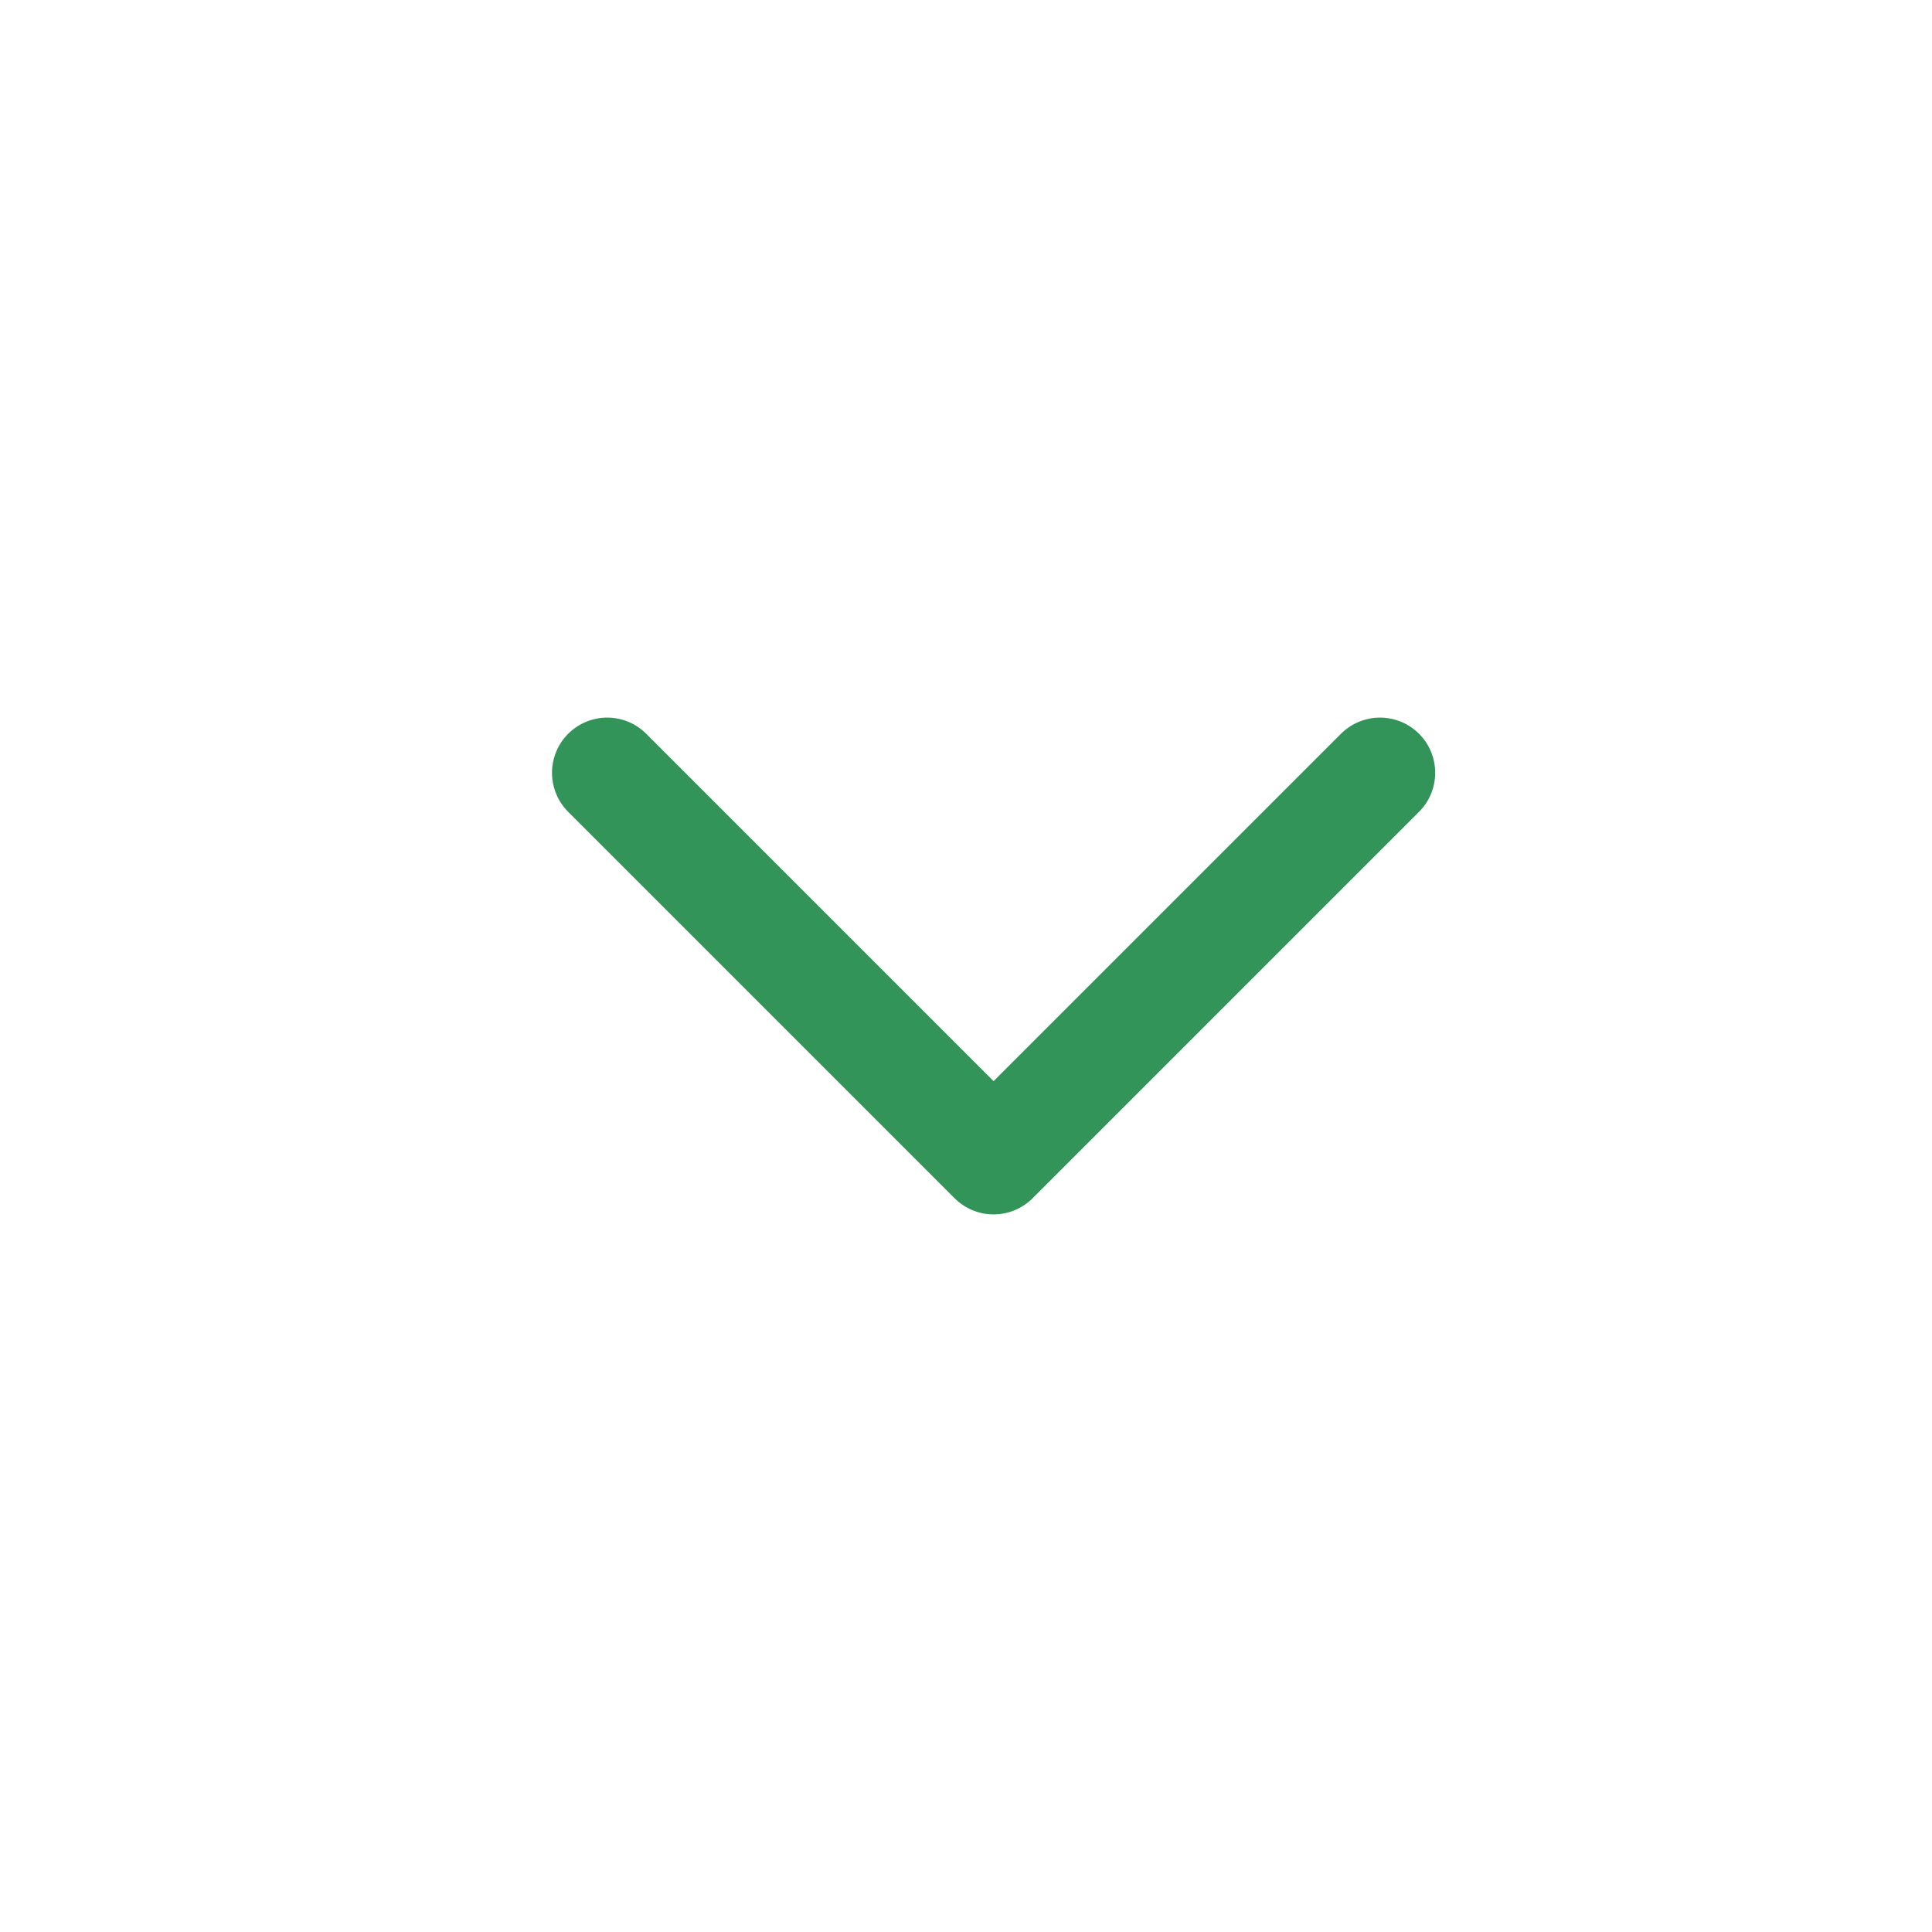
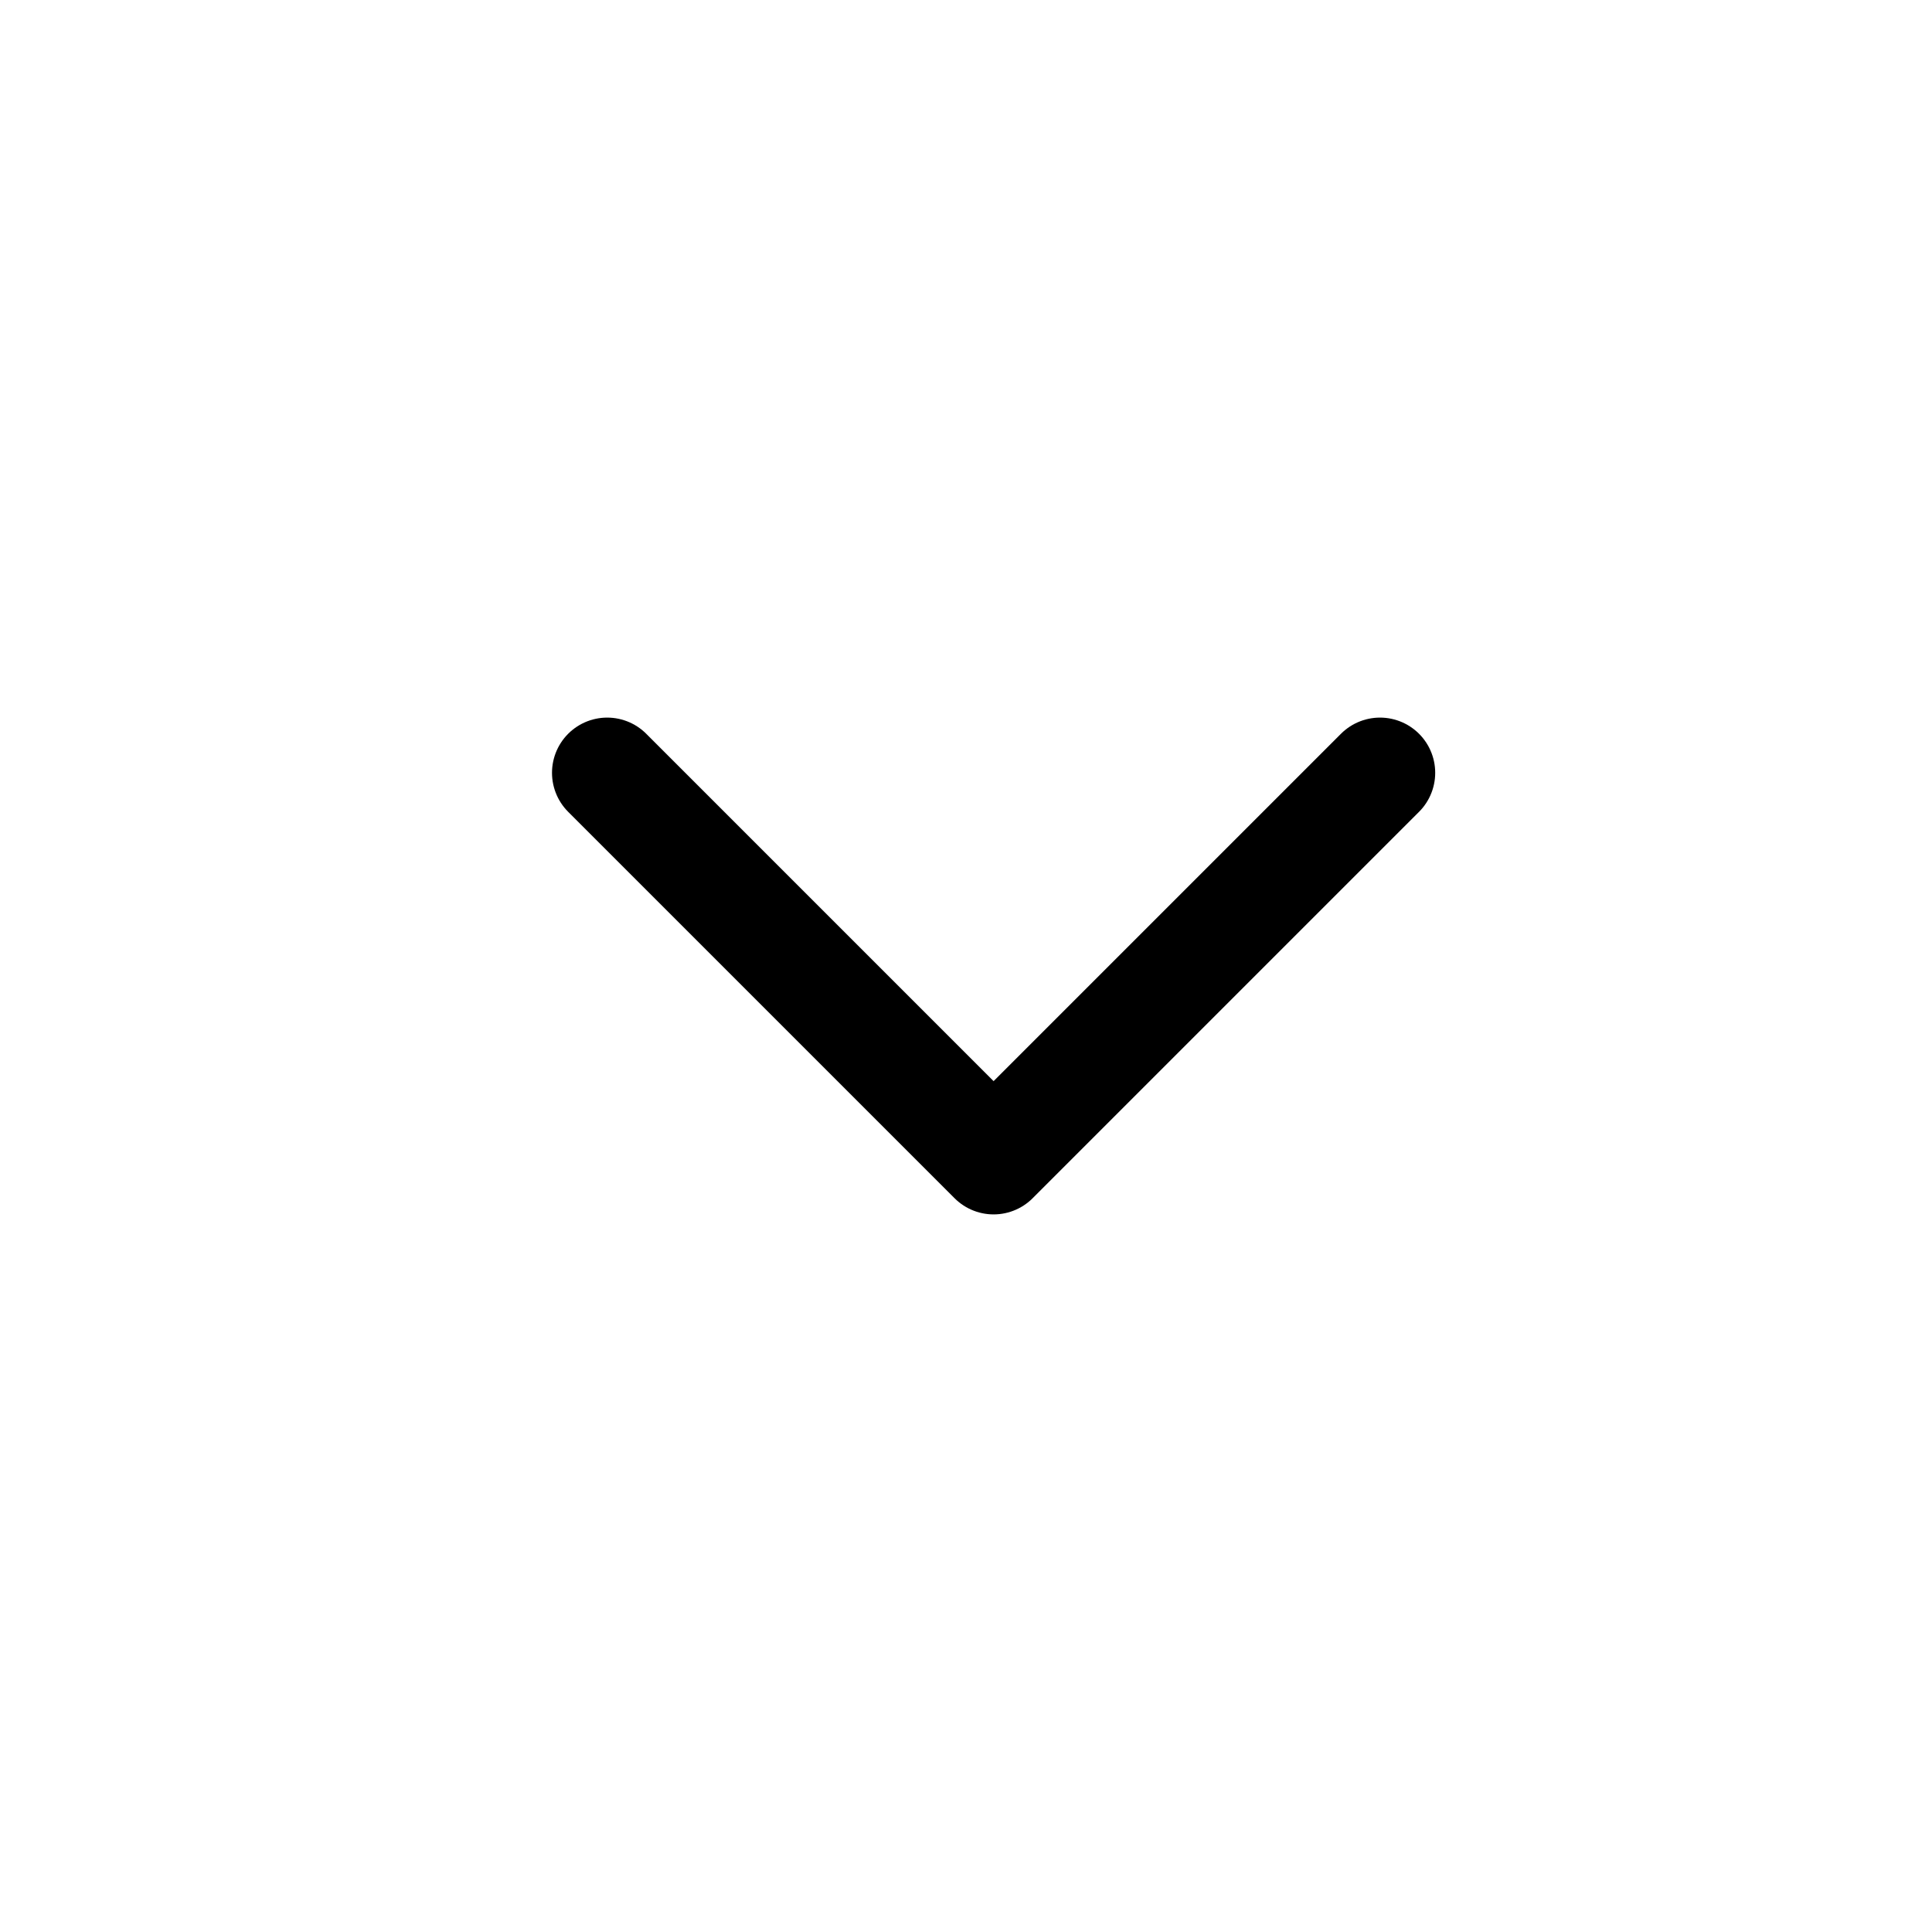
<svg xmlns="http://www.w3.org/2000/svg" width="35" height="35" viewBox="0 0 35 35" fill="none">
-   <path d="M25 14L18 21L11 14" stroke="#329459" stroke-width="2" stroke-linecap="round" stroke-linejoin="round" />
+   <path d="M25 14L18 21L11 14" stroke="currentColor" stroke-width="2" stroke-linecap="round" stroke-linejoin="round" />
</svg>
